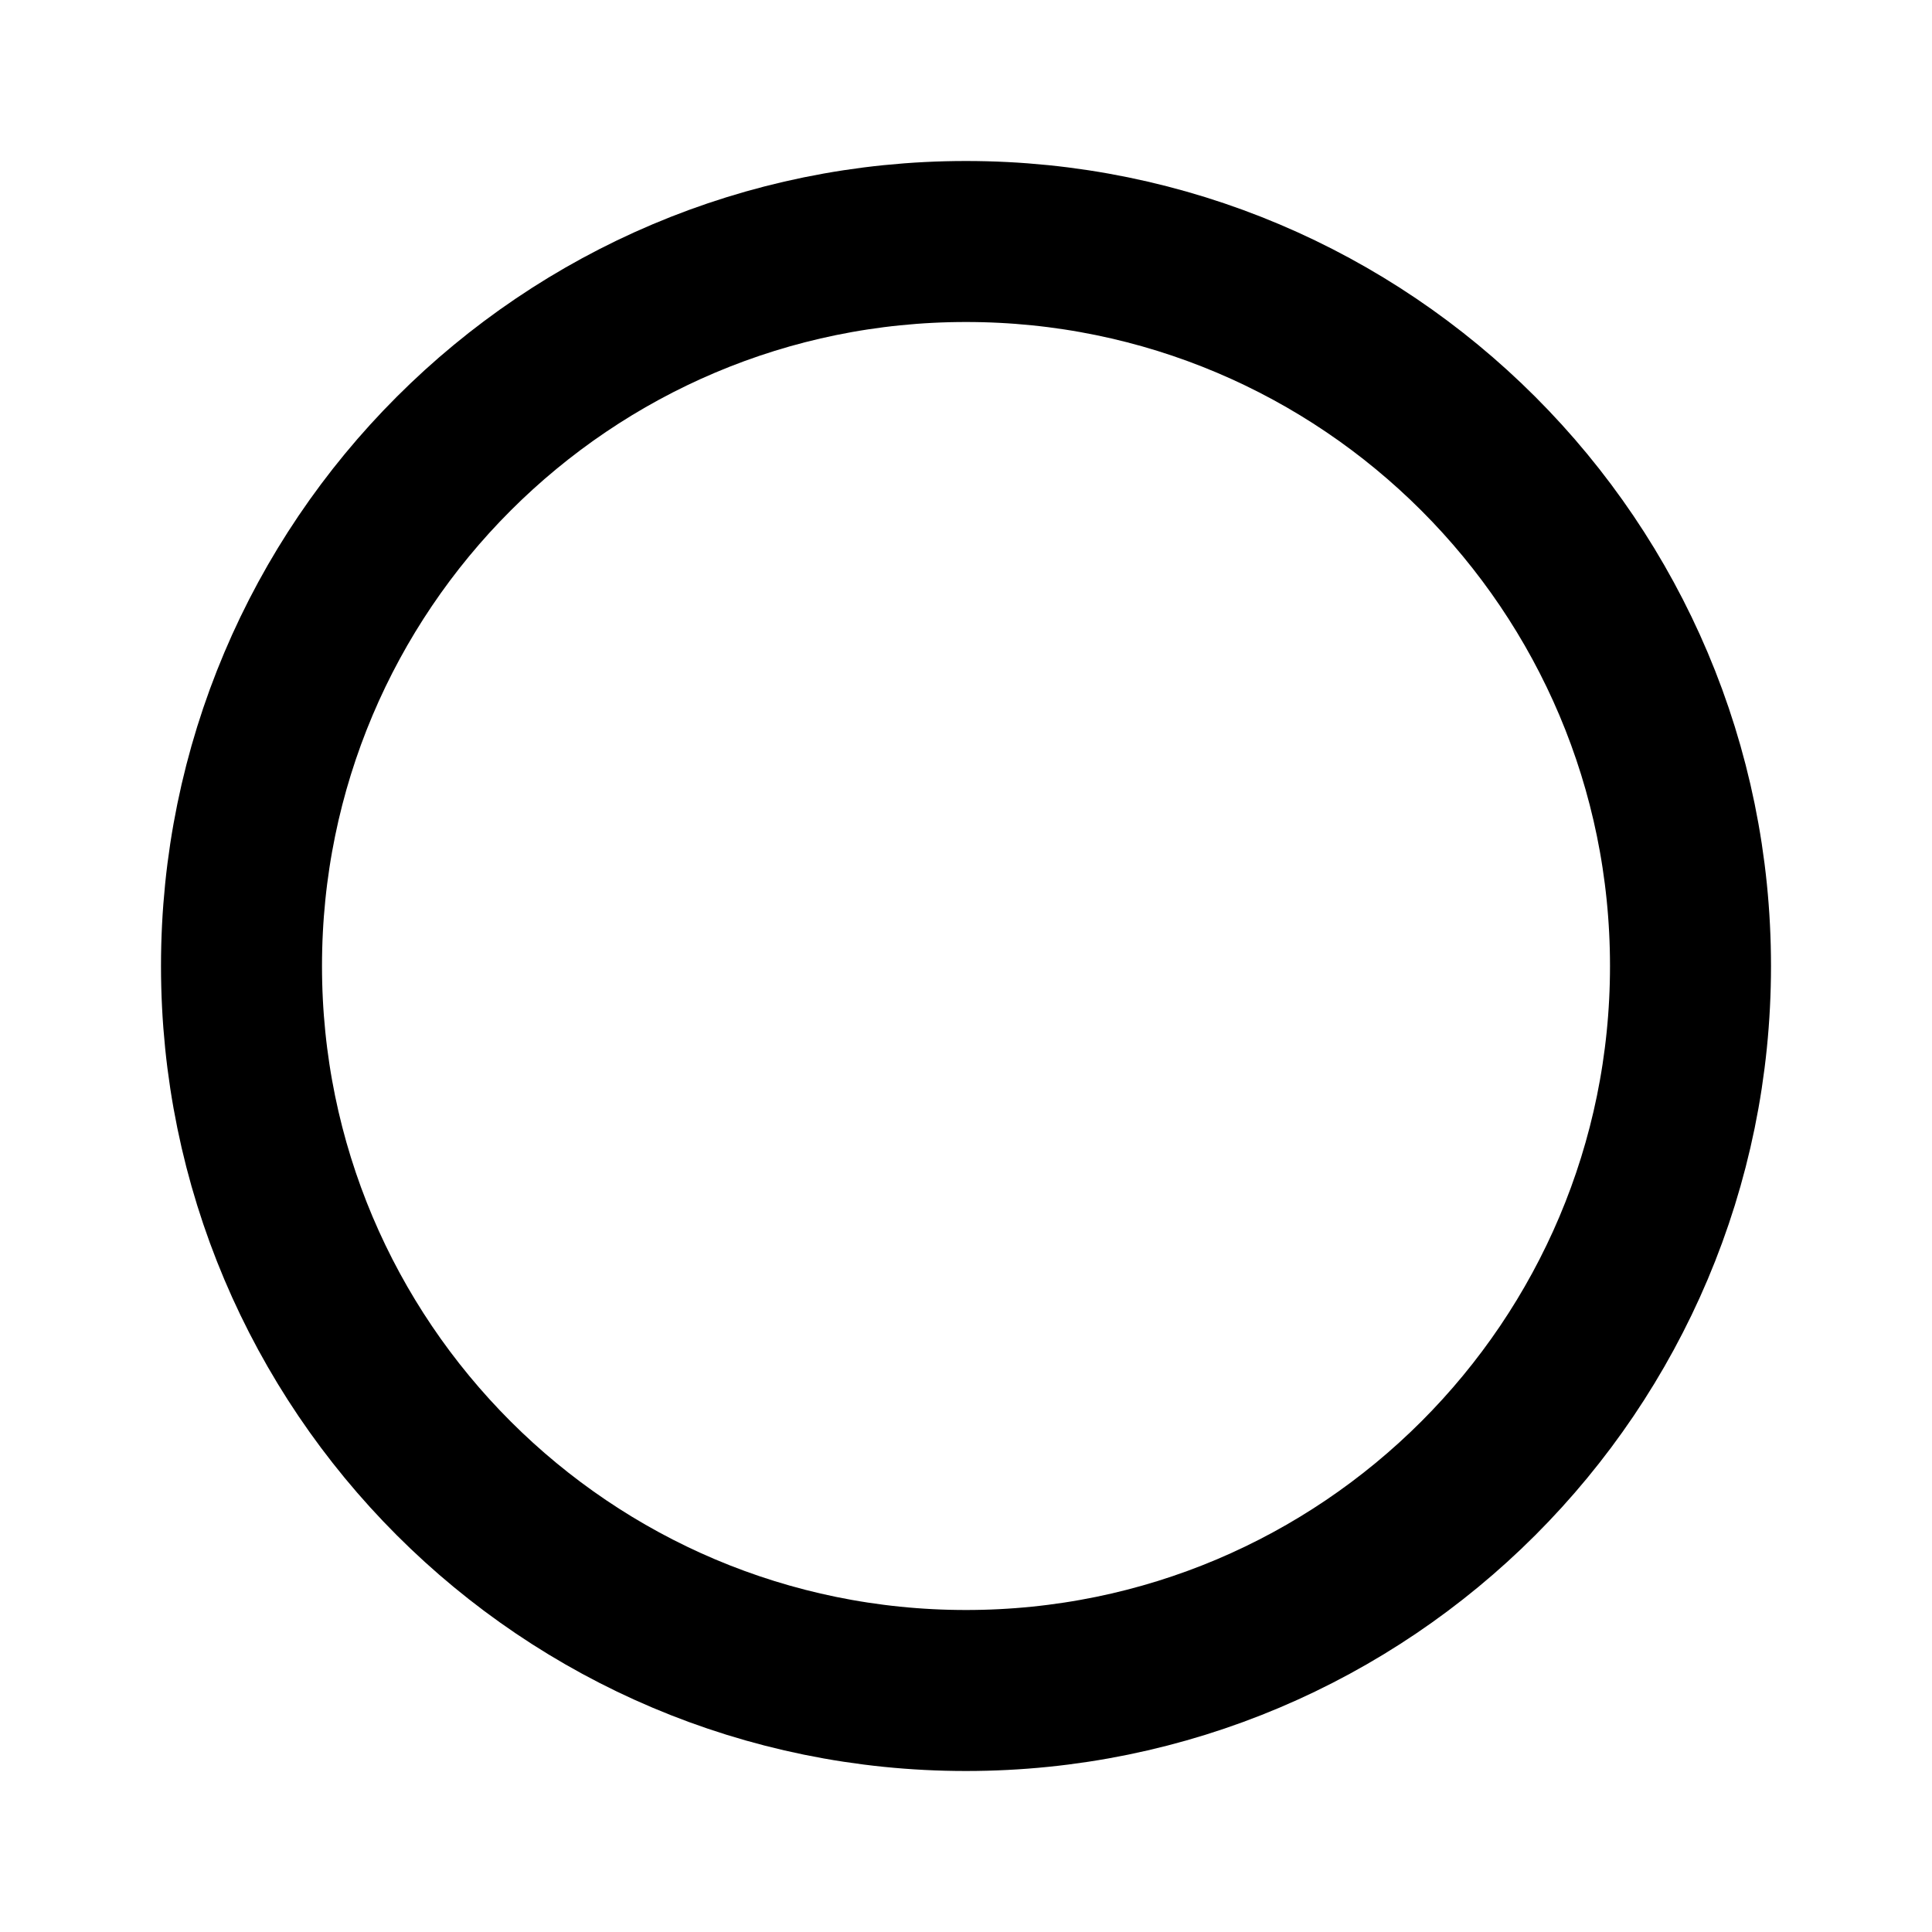
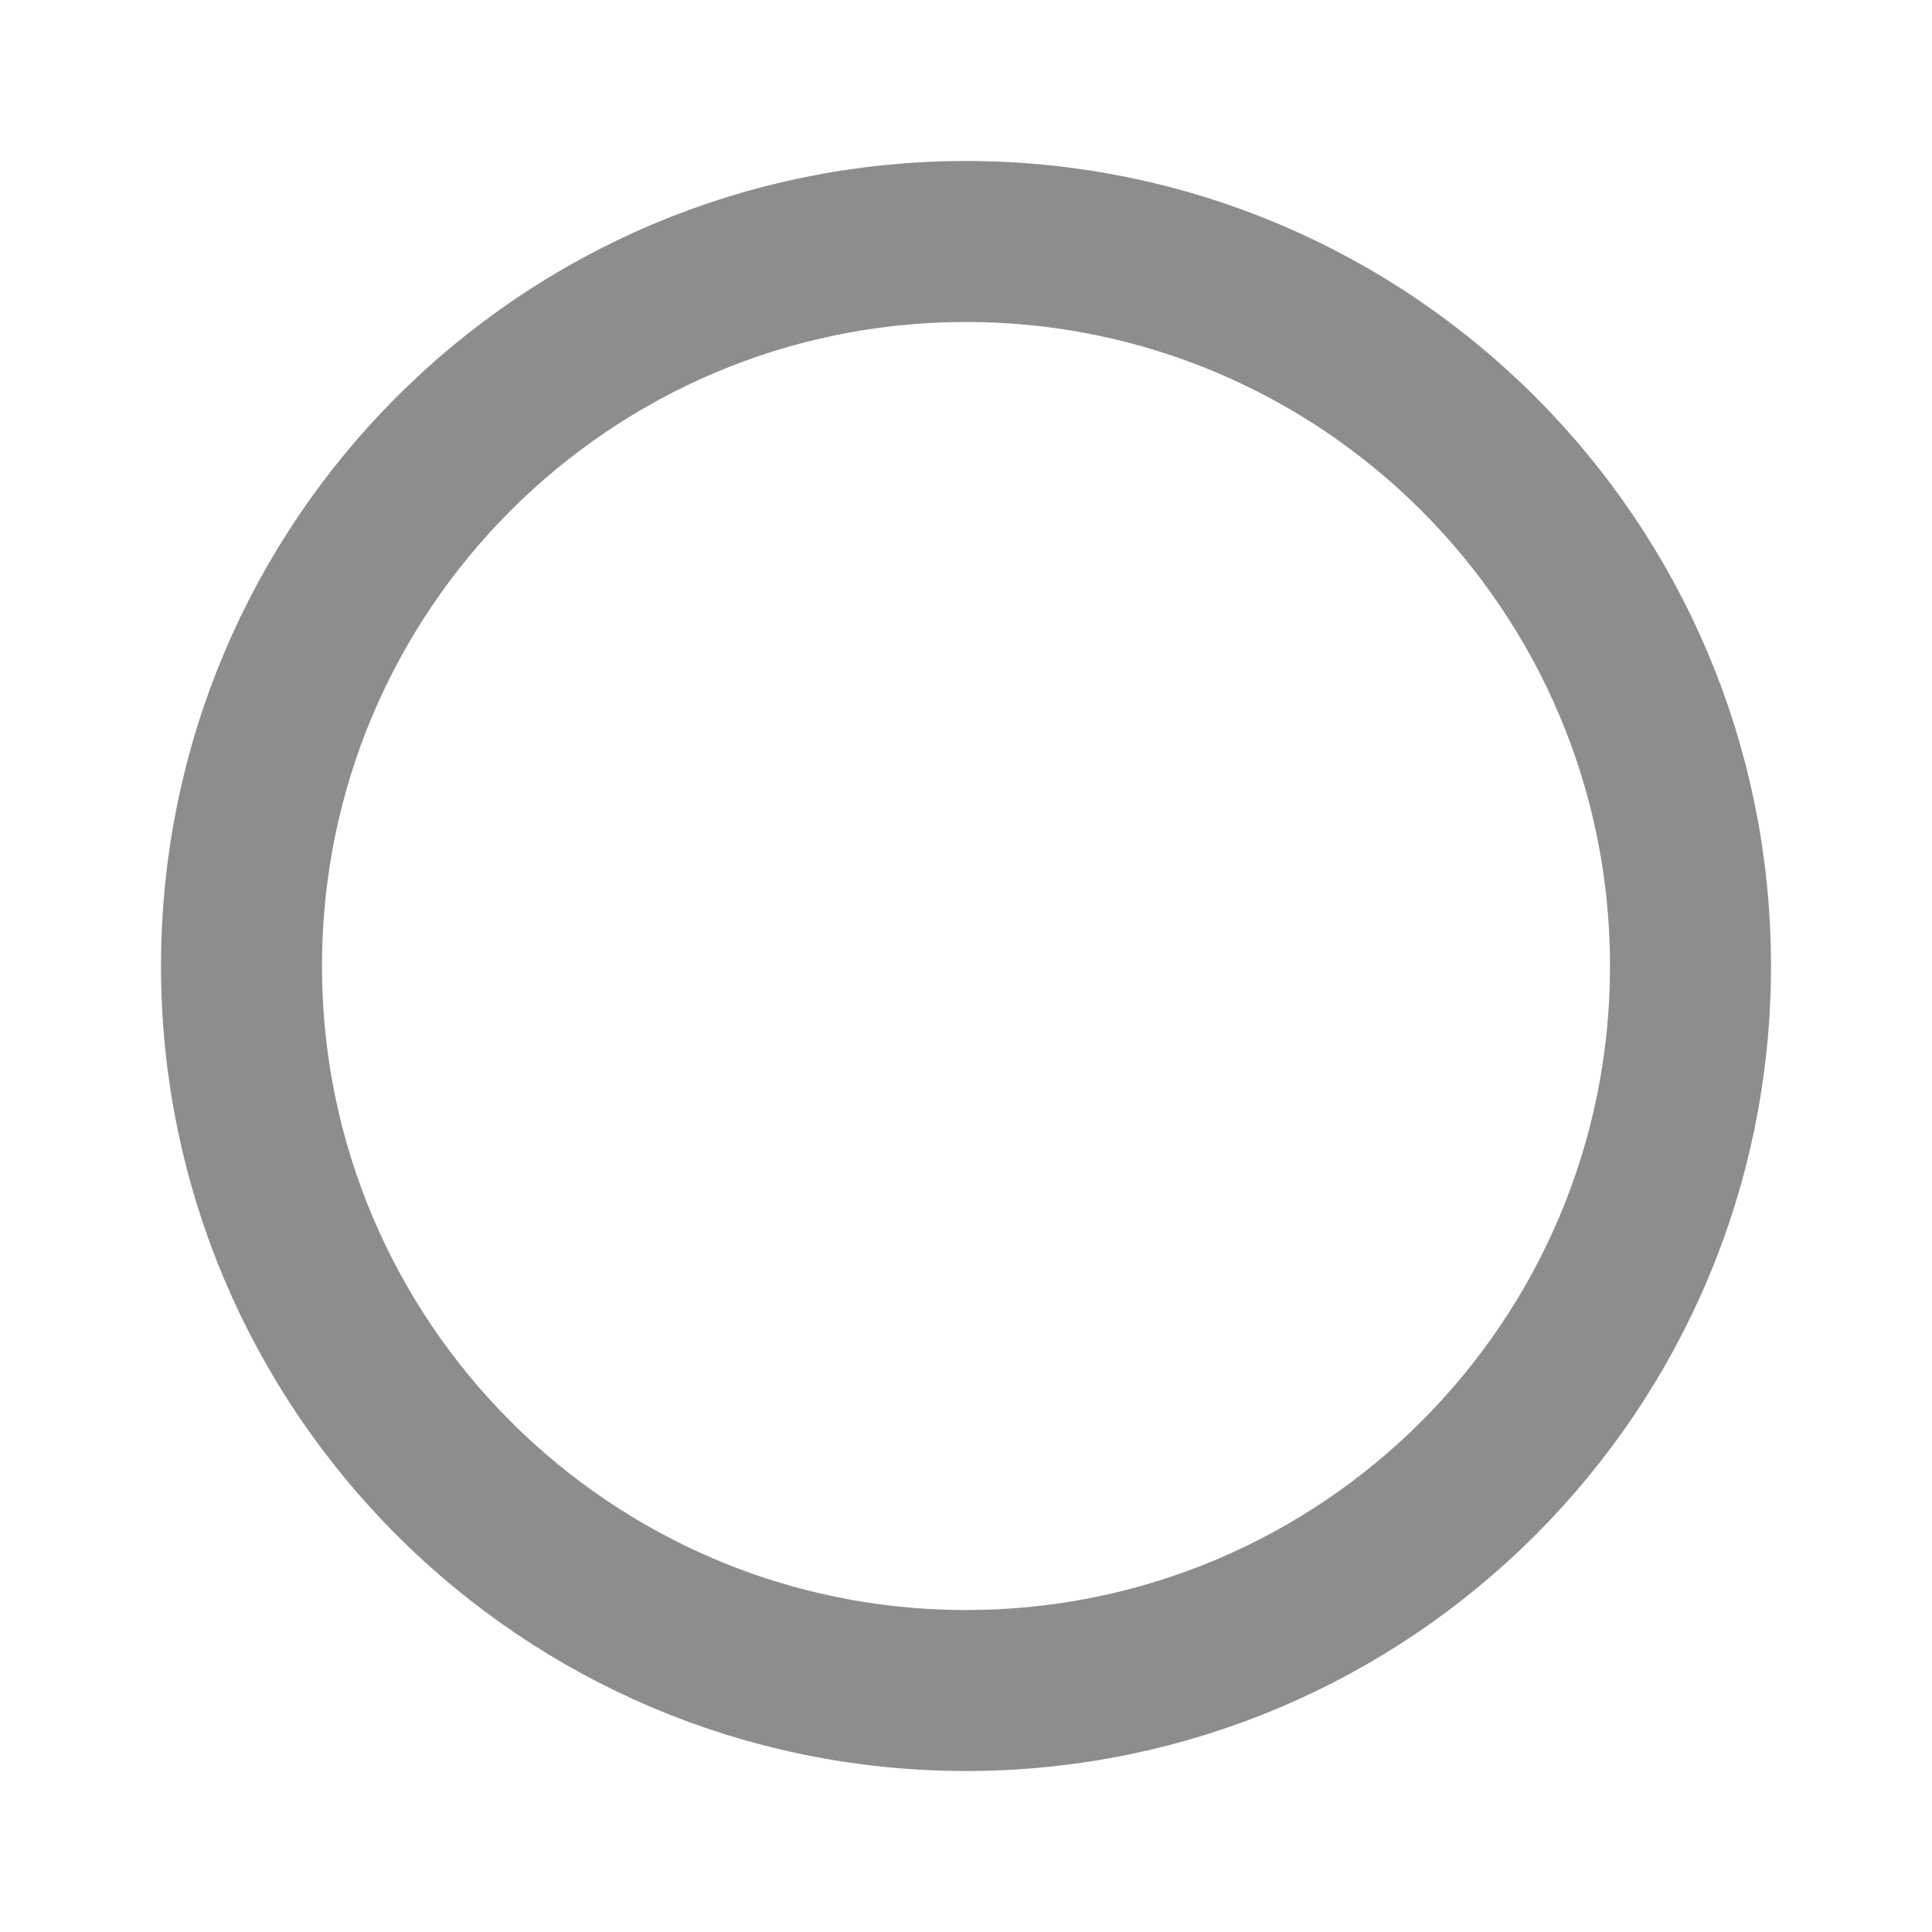
<svg xmlns="http://www.w3.org/2000/svg" width="800px" height="800px" viewBox="0 0 24 24" fill="none">
-   <path d="M21 12C21 16.971 16.971 21 12 21C7.029 21 3 16.971 3 12C3 7.029 7.029 3 12 3C16.971 3 21 7.029 21 12Z" stroke="#000000" stroke-width="2" stroke-linecap="round" stroke-linejoin="round" />
+   <path d="M21 12C21 16.971 16.971 21 12 21C7.029 21 3 16.971 3 12C3 7.029 7.029 3 12 3C16.971 3 21 7.029 21 12Z" stroke="#8D8D8D" stroke-width="2" stroke-linecap="round" stroke-linejoin="round" />
</svg>
